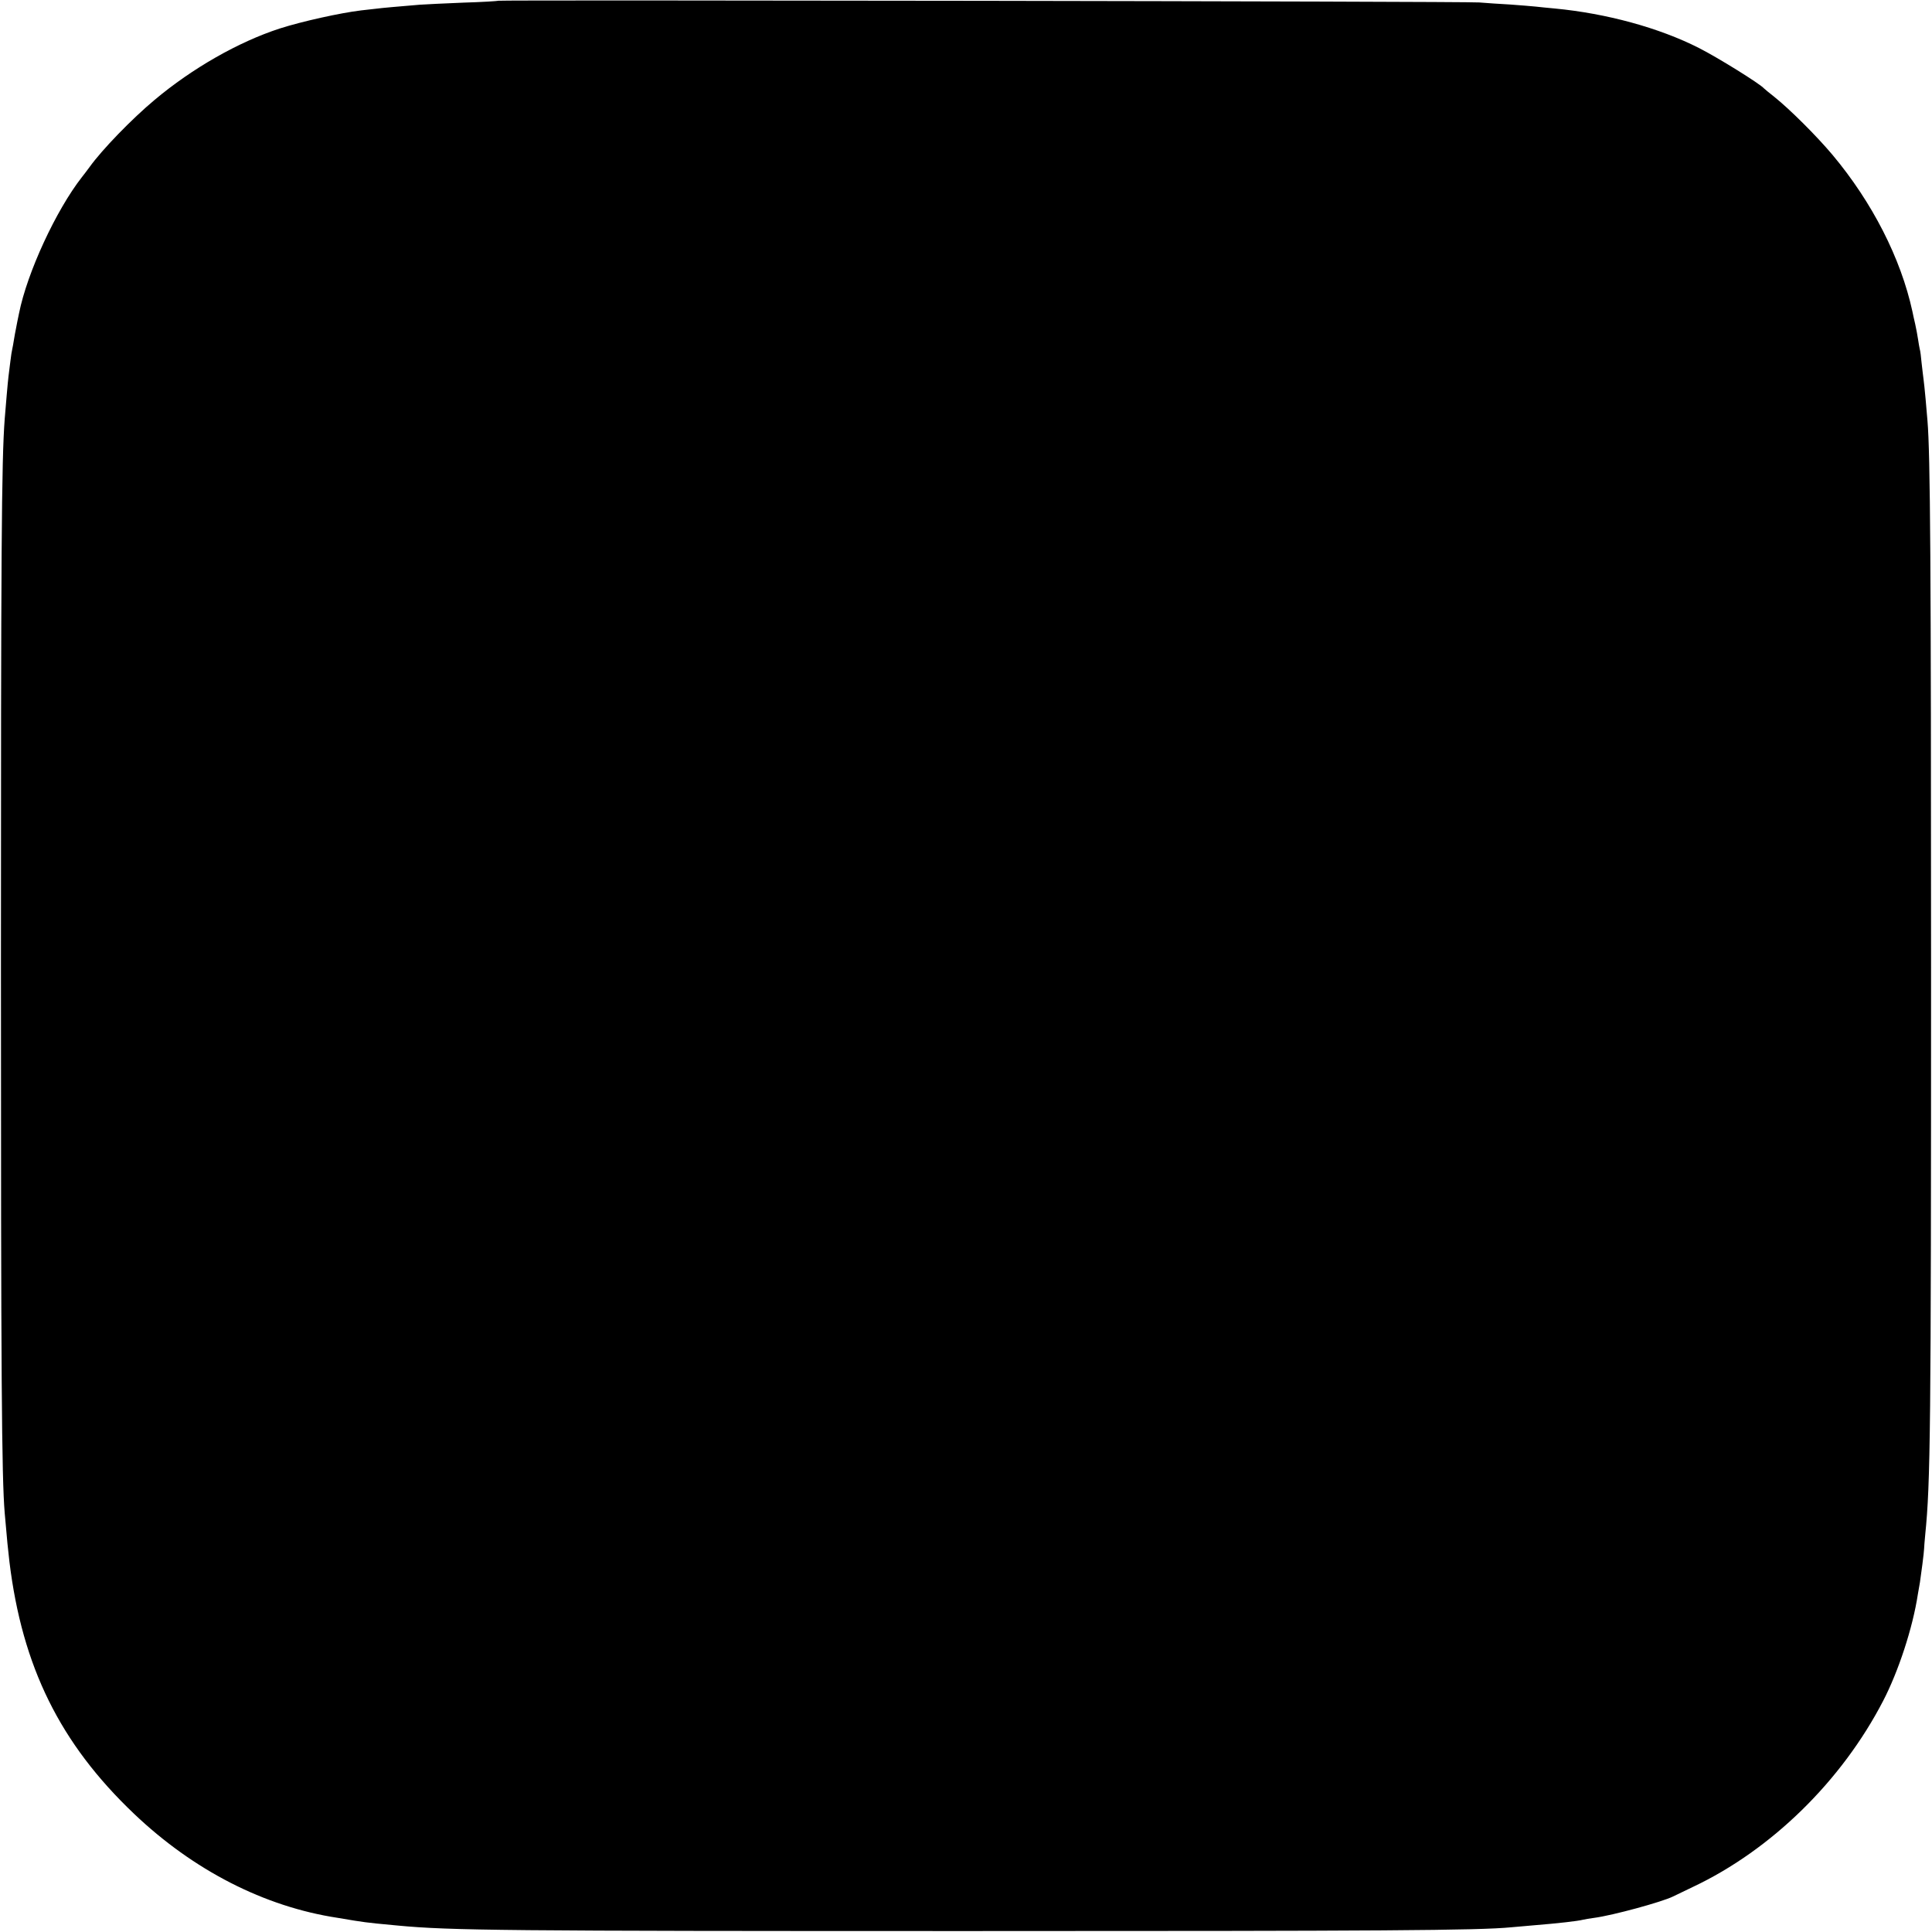
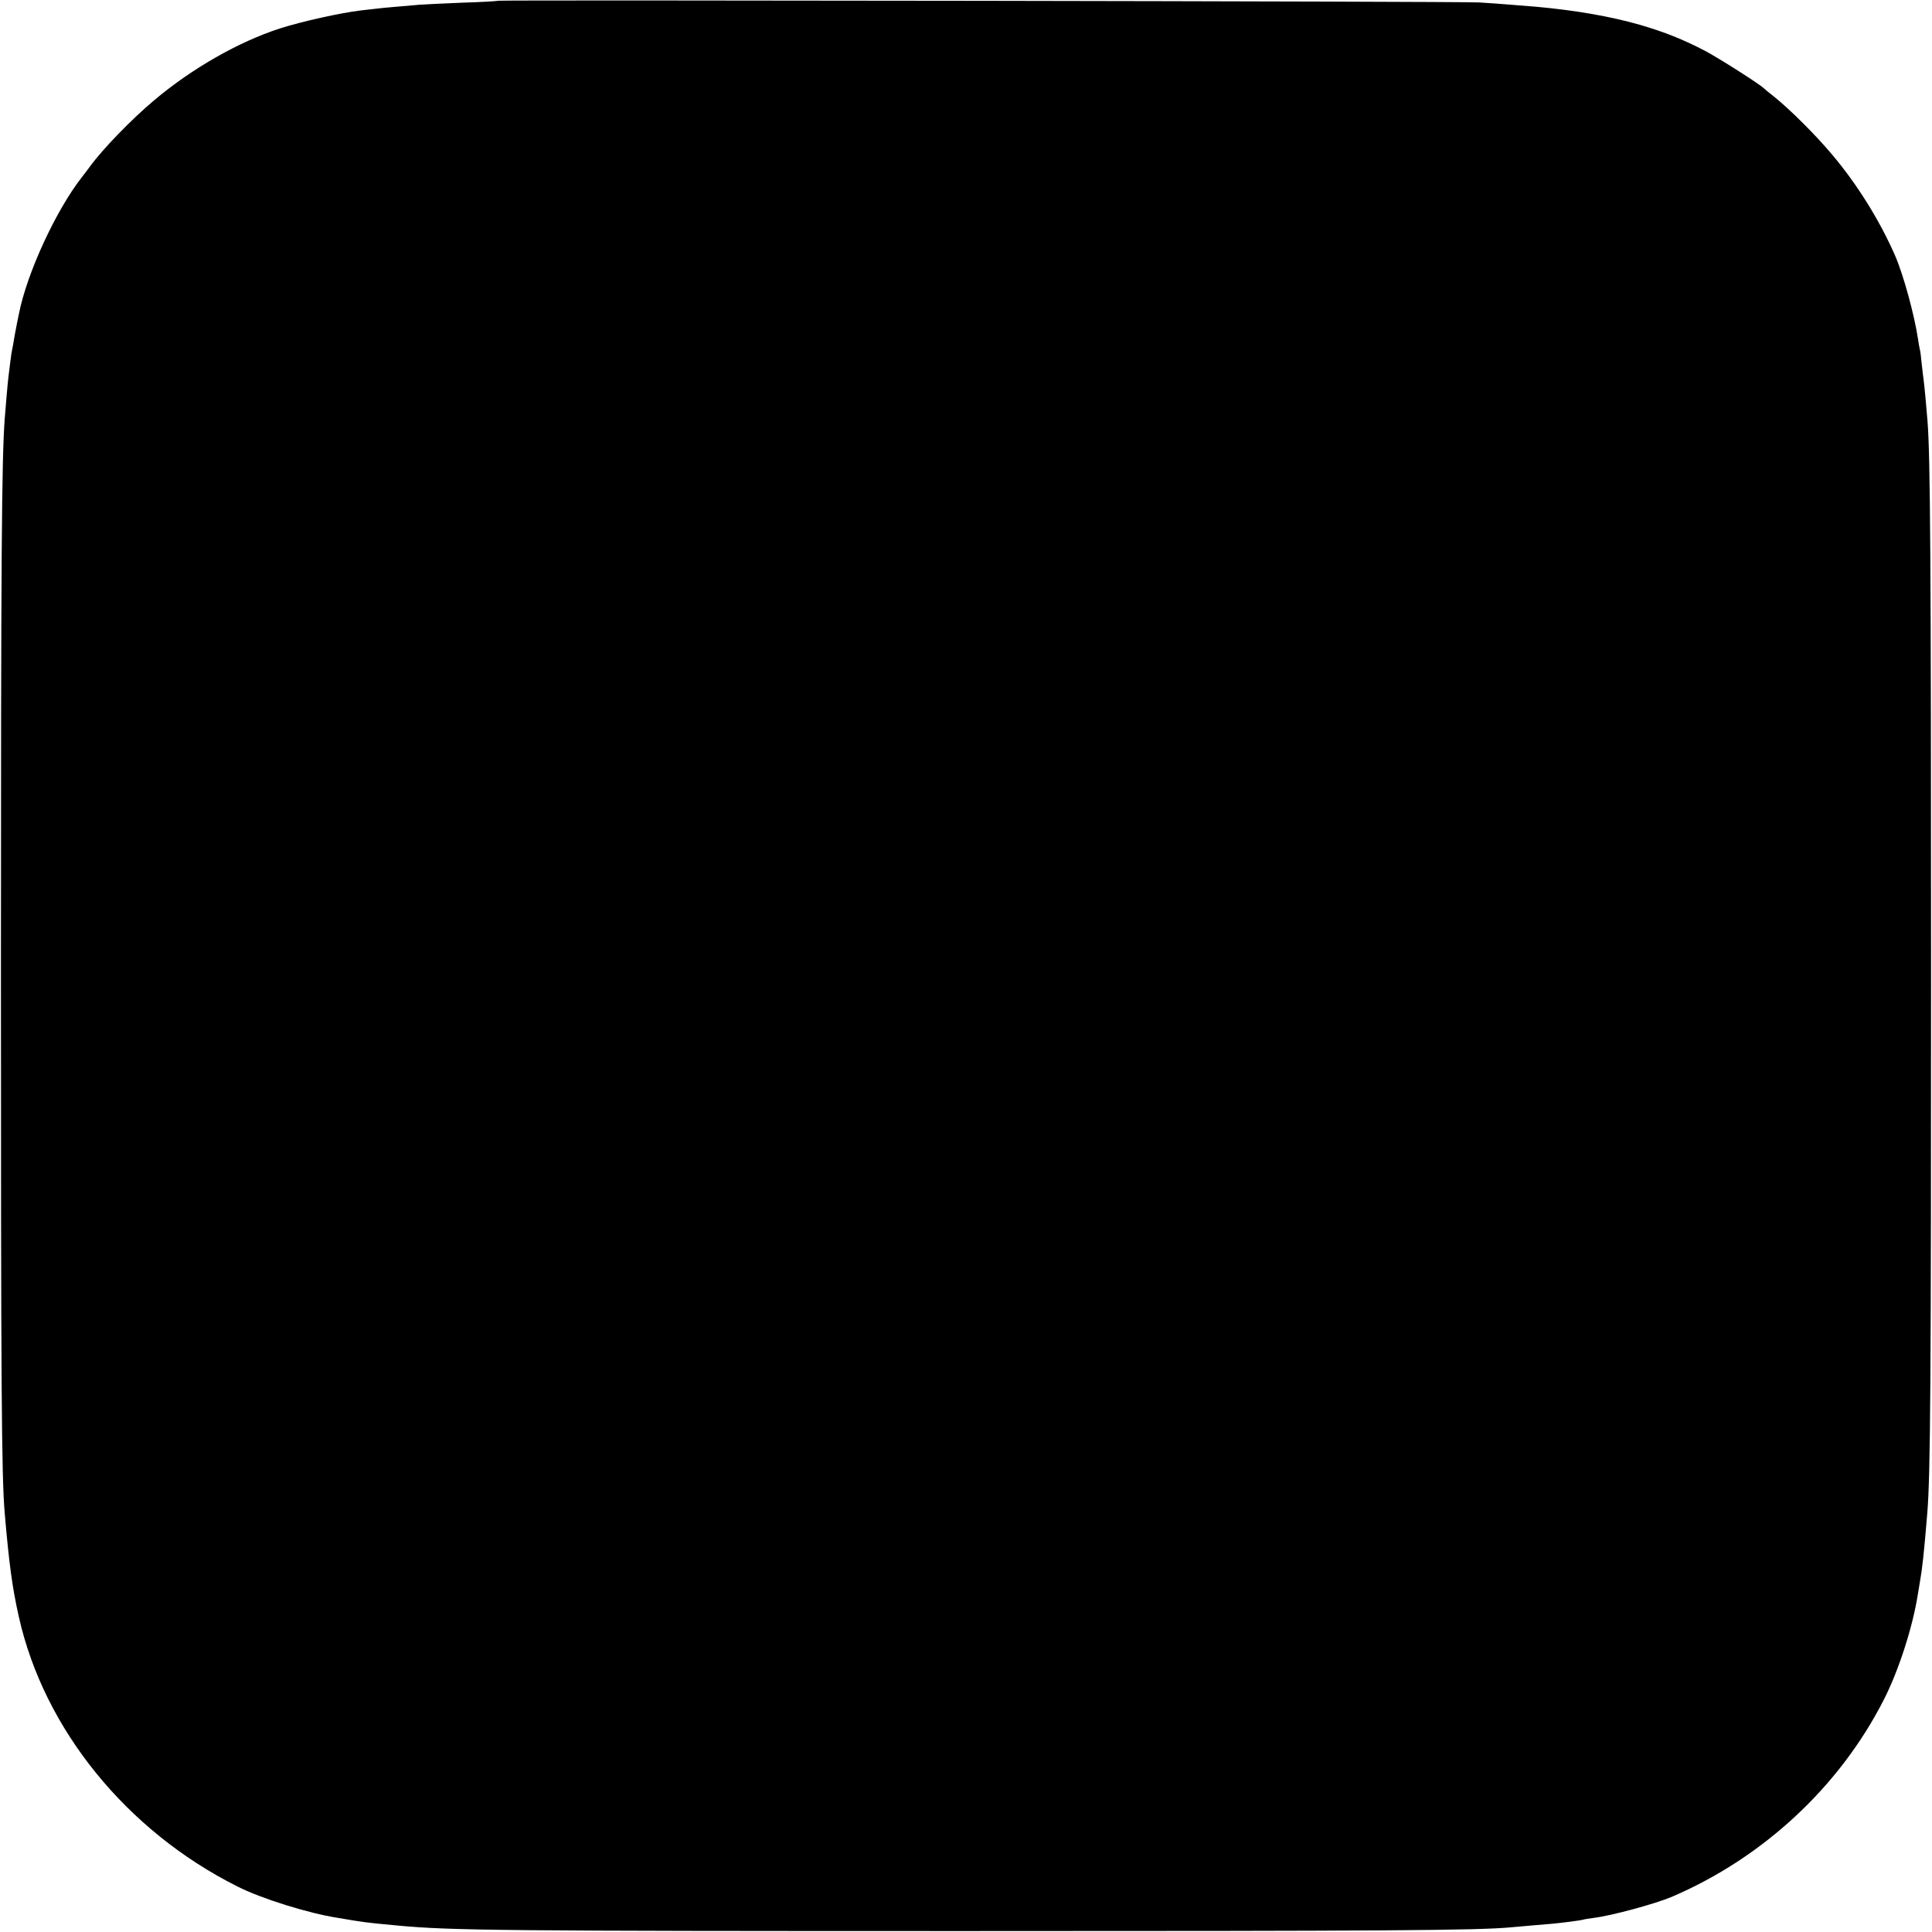
<svg xmlns="http://www.w3.org/2000/svg" version="1.0" width="1024pt" height="1024pt" viewBox="0 0 1024 1024" preserveAspectRatio="xMidYMid meet">
  <g transform="translate(0,1024) scale(0.1,-0.1)" fill="#000000" stroke="none">
-     <path d="M2639 10236 c-2 -2 -85 -7 -184 -10 -99 -4 -202 -9 -230 -11 -108 -9 -201 -17 -230 -21 -16 -2 -52 -6 -80 -9 -110 -13 -317 -59 -432 -96 -219 -71 -464 -211 -663 -378 -120 -100 -279 -264 -345 -356 -11 -15 -29 -39 -41 -54 -137 -175 -290 -506 -333 -721 -6 -30 -14 -66 -16 -80 -3 -14 -8 -41 -11 -60 -3 -19 -7 -42 -9 -50 -2 -8 -7 -37 -10 -65 -3 -27 -8 -63 -10 -80 -4 -32 -14 -151 -20 -225 -17 -220 -20 -720 -20 -2890 0 -2190 4 -2721 20 -2910 13 -152 17 -188 25 -258 68 -556 268 -962 660 -1335 315 -300 691 -493 1080 -552 19 -3 60 -10 90 -15 30 -5 82 -12 115 -15 33 -3 85 -8 115 -11 277 -26 563 -29 3020 -29 2197 0 2705 3 2880 20 25 2 81 7 125 11 123 10 229 22 255 29 8 2 35 7 60 10 98 13 358 84 417 113 10 5 58 28 106 51 415 196 788 561 1008 986 81 156 157 387 184 565 4 25 9 53 11 63 5 31 22 161 22 177 0 8 3 42 6 75 28 277 31 549 31 3010 0 2140 -4 2717 -19 2895 -2 19 -6 71 -10 116 -4 44 -9 92 -11 105 -2 13 -6 51 -10 84 -3 33 -7 67 -10 75 -2 8 -6 32 -9 52 -3 21 -10 57 -15 80 -6 24 -12 54 -15 68 -61 280 -212 577 -424 830 -86 102 -226 241 -307 306 -27 21 -52 42 -55 45 -20 24 -247 165 -346 215 -211 107 -490 183 -764 209 -36 3 -81 8 -100 10 -19 2 -80 7 -135 11 -55 3 -129 8 -165 11 -73 6 -5195 14 -5201 9z" />
+     <path d="M2639 10236 c-2 -2 -85 -7 -184 -10 -99 -4 -202 -9 -230 -11 -106 -9 -201 -17 -230 -21 -16 -2 -52 -6 -80 -9 -110 -13 -317 -59 -432 -96 -219 -71 -464 -211 -663 -378 -120 -100 -279 -264 -345 -356 -11 -15 -29 -39 -41 -54 -137 -175 -290 -506 -333 -721 -6 -30 -14 -66 -16 -80 -3 -14 -8 -41 -11 -60 -3 -19 -7 -42 -9 -50 -2 -8 -7 -37 -10 -65 -3 -27 -8 -63 -10 -80 -4 -31 -14 -148 -20 -225 -16 -214 -20 -738 -20 -2900 0 -2215 3 -2701 20 -2900 23 -268 40 -395 75 -550 133 -594 570 -1134 1159 -1429 126 -64 376 -142 531 -166 19 -3 60 -10 90 -15 30 -5 82 -12 115 -15 33 -3 85 -8 115 -11 278 -26 552 -29 3005 -29 2210 0 2720 3 2895 20 25 2 81 7 125 11 88 7 102 8 190 19 33 4 62 9 65 10 3 2 29 6 59 10 95 12 323 74 411 111 484 207 889 583 1124 1044 79 154 154 387 181 560 4 25 9 52 10 60 14 79 22 153 40 370 17 207 20 693 20 2895 0 2140 -4 2717 -19 2895 -2 19 -6 71 -10 116 -4 44 -9 92 -11 105 -2 13 -6 51 -10 84 -3 33 -7 67 -10 75 -2 8 -6 32 -9 52 -19 128 -78 344 -122 444 -80 183 -200 377 -333 534 -85 102 -225 241 -306 306 -27 21 -52 42 -55 45 -16 18 -230 155 -310 198 -119 62 -216 101 -350 140 -154 44 -338 76 -545 95 -33 3 -100 8 -150 12 -49 4 -119 9 -155 11 -74 6 -5195 14 -5201 9z" />
  </g>
</svg>
